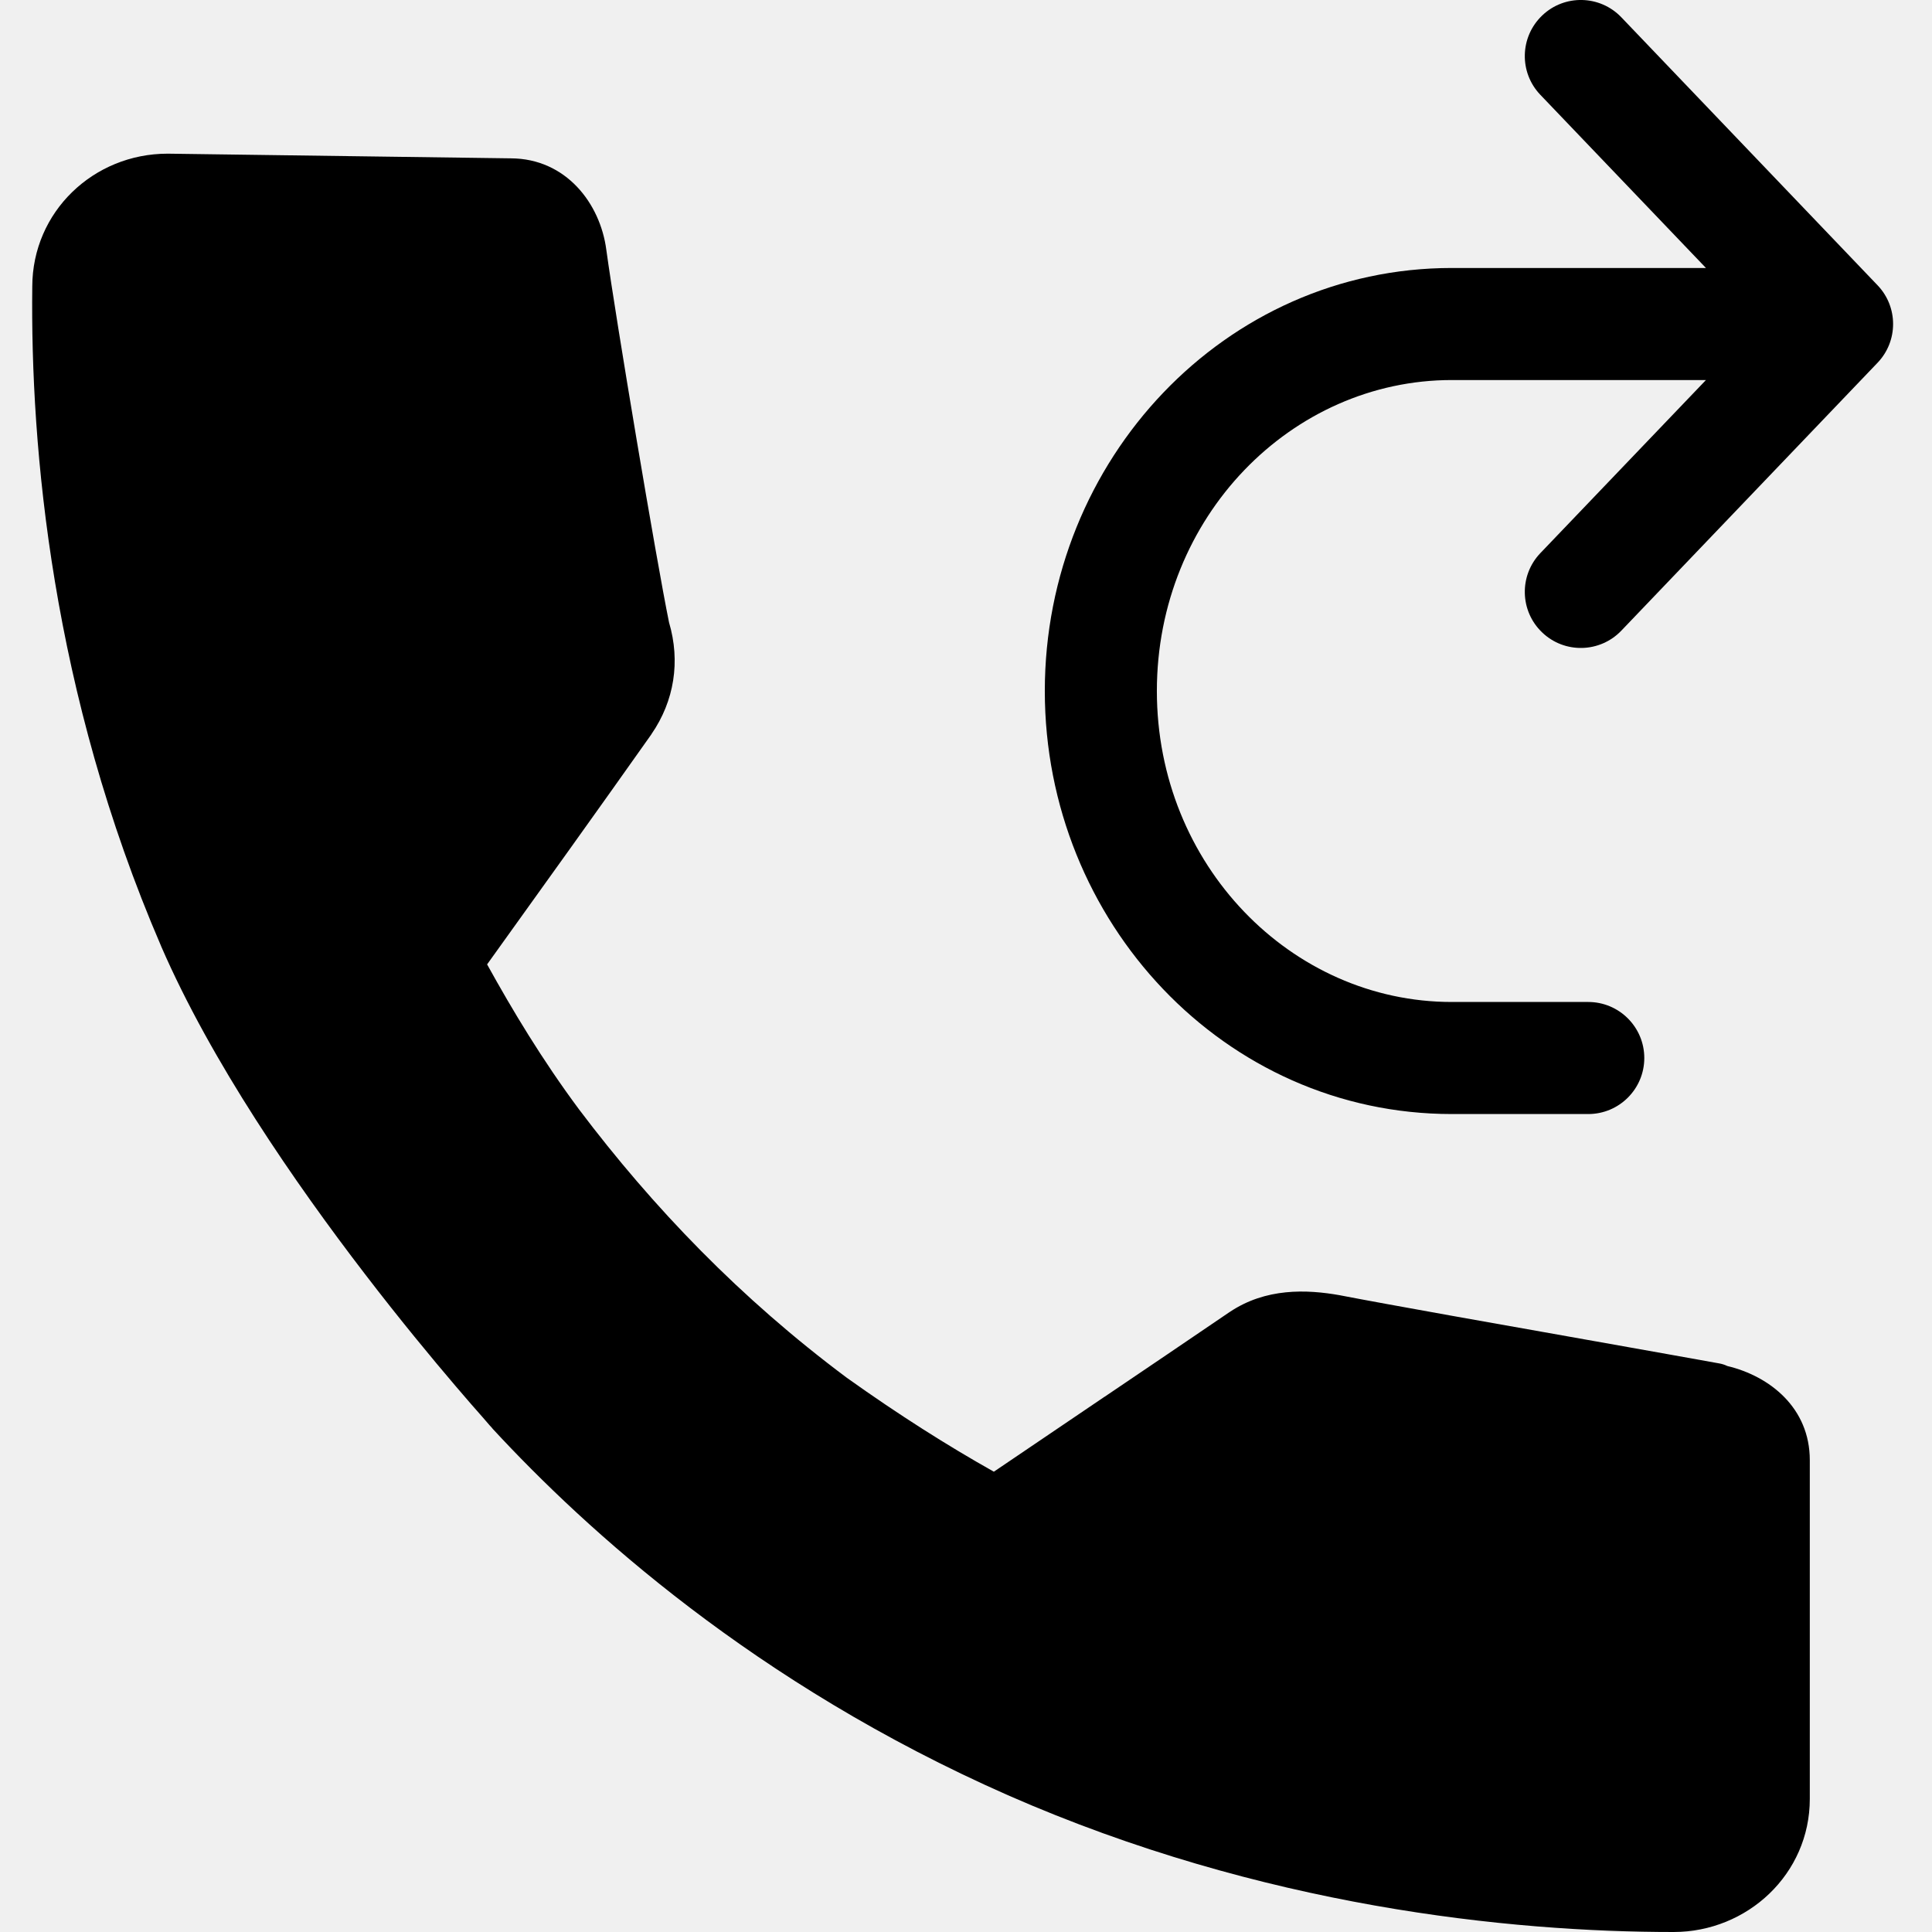
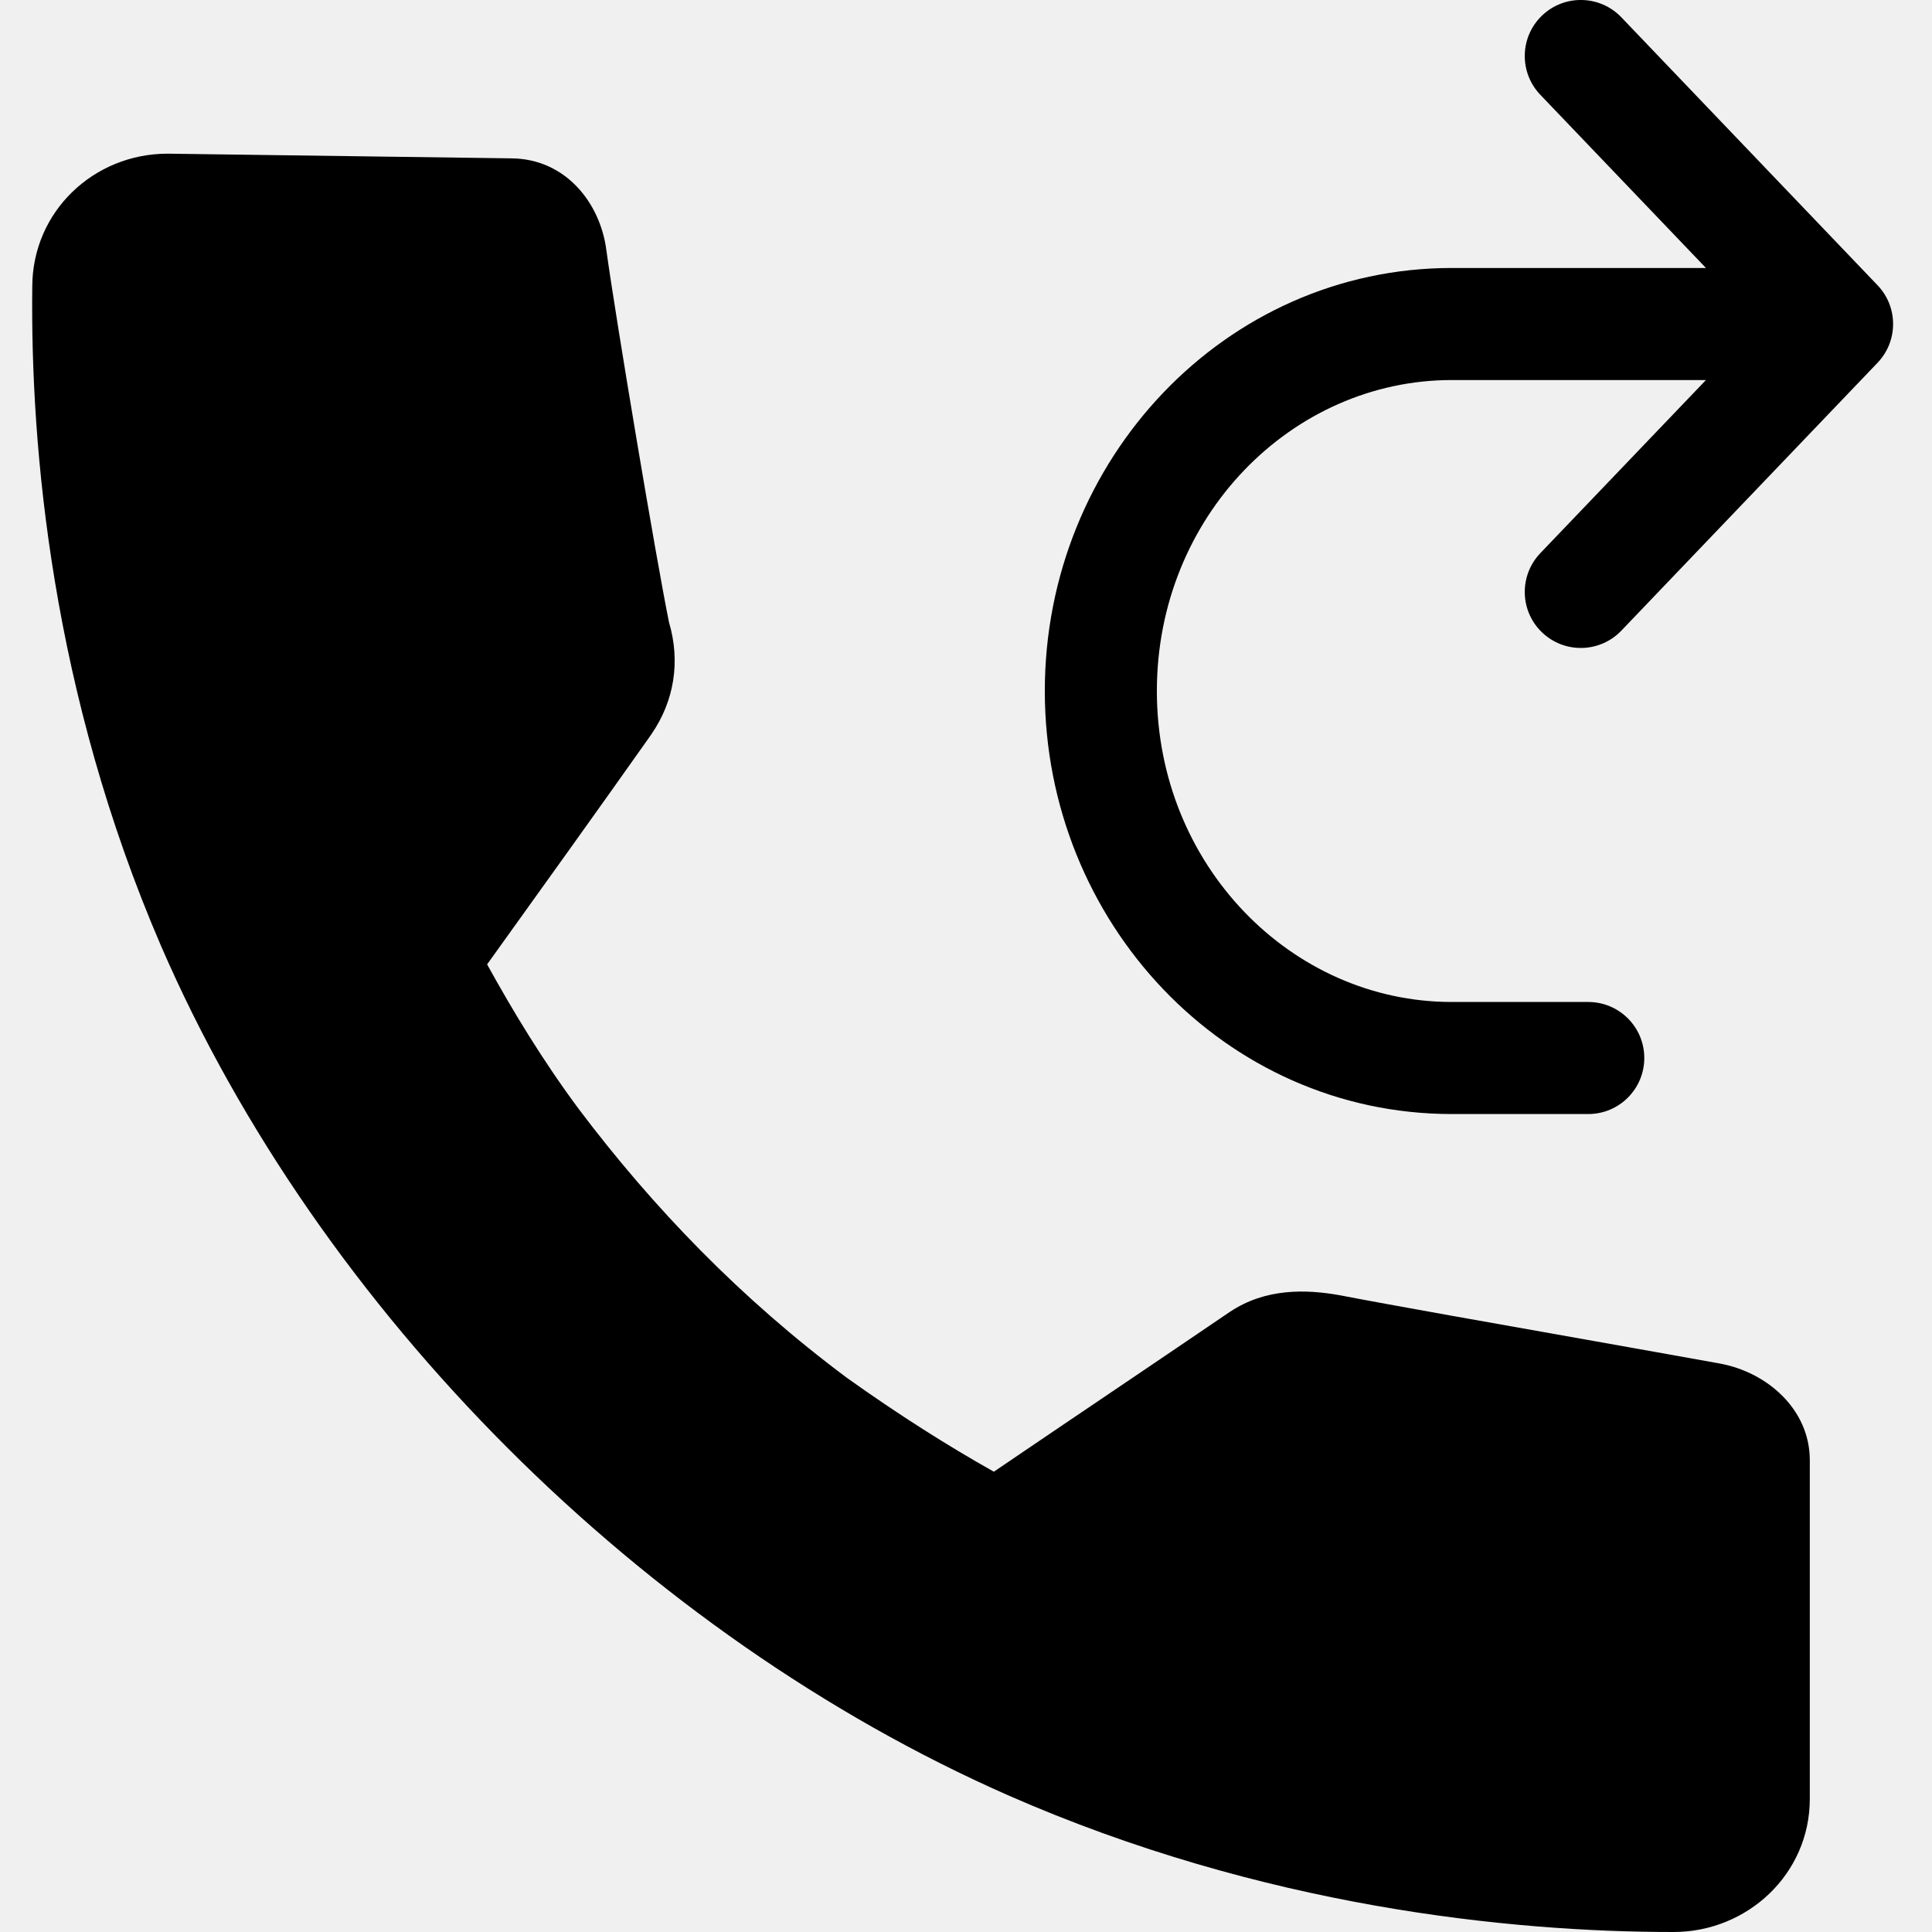
<svg xmlns="http://www.w3.org/2000/svg" viewBox="0 0 24 24" fill="none">
  <g clip-path="url(#clip0_52_11171)">
-     <path fill-rule="evenodd" clip-rule="evenodd" d="M2.082 1.909C1.161 1.909 0.403 2.631 0.401 3.559C0.377 5.566 0.643 8.603 2.001 11.752L2.001 11.753C2.625 13.191 3.664 14.694 4.533 15.826C4.969 16.395 5.367 16.875 5.655 17.213C5.799 17.382 5.915 17.515 5.996 17.606L6.086 17.71L6.104 17.729C6.11 17.737 6.116 17.745 6.123 17.752C7.275 18.998 9.371 20.913 12.521 22.301L12.521 22.301C15.684 23.69 18.758 24 20.789 24C21.707 24 22.482 23.28 22.482 22.347V18.139C22.482 17.489 21.985 17.095 21.457 16.969C21.428 16.955 21.396 16.944 21.363 16.938C21.04 16.879 20.468 16.778 19.825 16.663L19.824 16.663C18.654 16.456 17.244 16.206 16.654 16.092L16.654 16.092L16.65 16.091C16.227 16.015 15.722 15.999 15.276 16.298L15.276 16.298L15.274 16.299C14.757 16.651 14.24 17.001 13.722 17.351L13.721 17.351C13.263 17.661 12.804 17.971 12.346 18.282C11.771 17.959 11.166 17.576 10.522 17.117C9.197 16.129 8.114 15.002 7.192 13.78C6.734 13.163 6.368 12.553 6.051 11.98C6.734 11.028 7.418 10.076 8.091 9.123L8.091 9.123L8.093 9.119C8.377 8.707 8.454 8.215 8.311 7.732C8.154 6.964 7.65 3.963 7.532 3.104C7.457 2.527 7.031 1.969 6.345 1.967L2.087 1.909L2.087 1.909H2.082Z" fill="currentColor" />
-     <path fill-rule="evenodd" clip-rule="evenodd" d="M20.141 0.215C19.875 -0.063 19.434 -0.073 19.157 0.193C18.879 0.459 18.869 0.899 19.134 1.177L21.192 3.329H18.035C15.219 3.329 12.979 5.708 12.979 8.584C12.979 11.451 15.211 13.839 18.035 13.839H19.73C20.114 13.839 20.426 13.527 20.426 13.143C20.426 12.759 20.114 12.447 19.73 12.447H18.035C16.039 12.447 14.371 10.743 14.371 8.584C14.371 6.419 16.045 4.721 18.035 4.721H21.192L19.134 6.872C18.869 7.15 18.879 7.591 19.157 7.856C19.434 8.122 19.875 8.112 20.141 7.834L23.324 4.506C23.581 4.237 23.581 3.813 23.324 3.544L20.141 0.215Z" fill="currentColor" />
+     <path fill-rule="evenodd" clip-rule="evenodd" d="M2.082 1.909C1.161 1.909 0.403 2.631 0.401 3.559C0.377 5.566 0.643 8.603 2.001 11.752C3.978 16.311 8.001 20.309 12.521 22.301C15.684 23.69 18.758 24 20.789 24C21.707 24 22.482 23.28 22.482 22.347V18.139C22.482 17.509 21.954 17.046 21.363 16.938C21.04 16.879 20.468 16.778 19.825 16.663C18.654 16.456 17.244 16.206 16.654 16.092L16.65 16.091C16.227 16.015 15.722 15.999 15.276 16.298L15.274 16.299C14.3 16.962 13.323 17.618 12.346 18.282C11.771 17.959 11.166 17.576 10.522 17.117C9.197 16.129 8.114 15.002 7.192 13.78C6.734 13.163 6.368 12.553 6.051 11.98C6.734 11.028 7.418 10.076 8.091 9.123L8.093 9.119C8.377 8.707 8.454 8.215 8.311 7.732C8.154 6.964 7.65 3.963 7.532 3.104C7.457 2.527 7.031 1.969 6.345 1.967L2.087 1.909L2.082 1.909Z" fill="currentColor" />
+     <path fill-rule="evenodd" clip-rule="evenodd" d="M20.141 0.215C19.875 -0.063 19.434 -0.073 19.156 0.193C18.878 0.459 18.869 0.899 19.134 1.177L21.192 3.329H18.035C15.219 3.329 12.979 5.708 12.979 8.584C12.979 11.451 15.211 13.839 18.035 13.839H19.73C20.114 13.839 20.426 13.527 20.426 13.143C20.426 12.758 20.114 12.447 19.73 12.447H18.035C16.039 12.447 14.371 10.743 14.371 8.584C14.371 6.419 16.045 4.721 18.035 4.721H21.192L19.134 6.872C18.869 7.15 18.878 7.591 19.156 7.856C19.434 8.122 19.875 8.112 20.141 7.834L23.324 4.506C23.581 4.237 23.581 3.813 23.324 3.544L20.141 0.215Z" fill="currentColor" />
  </g>
  <defs>
    <clipPath id="clip0_52_11171">
      <rect width="24" height="24" fill="white" />
    </clipPath>
  </defs>
</svg>
